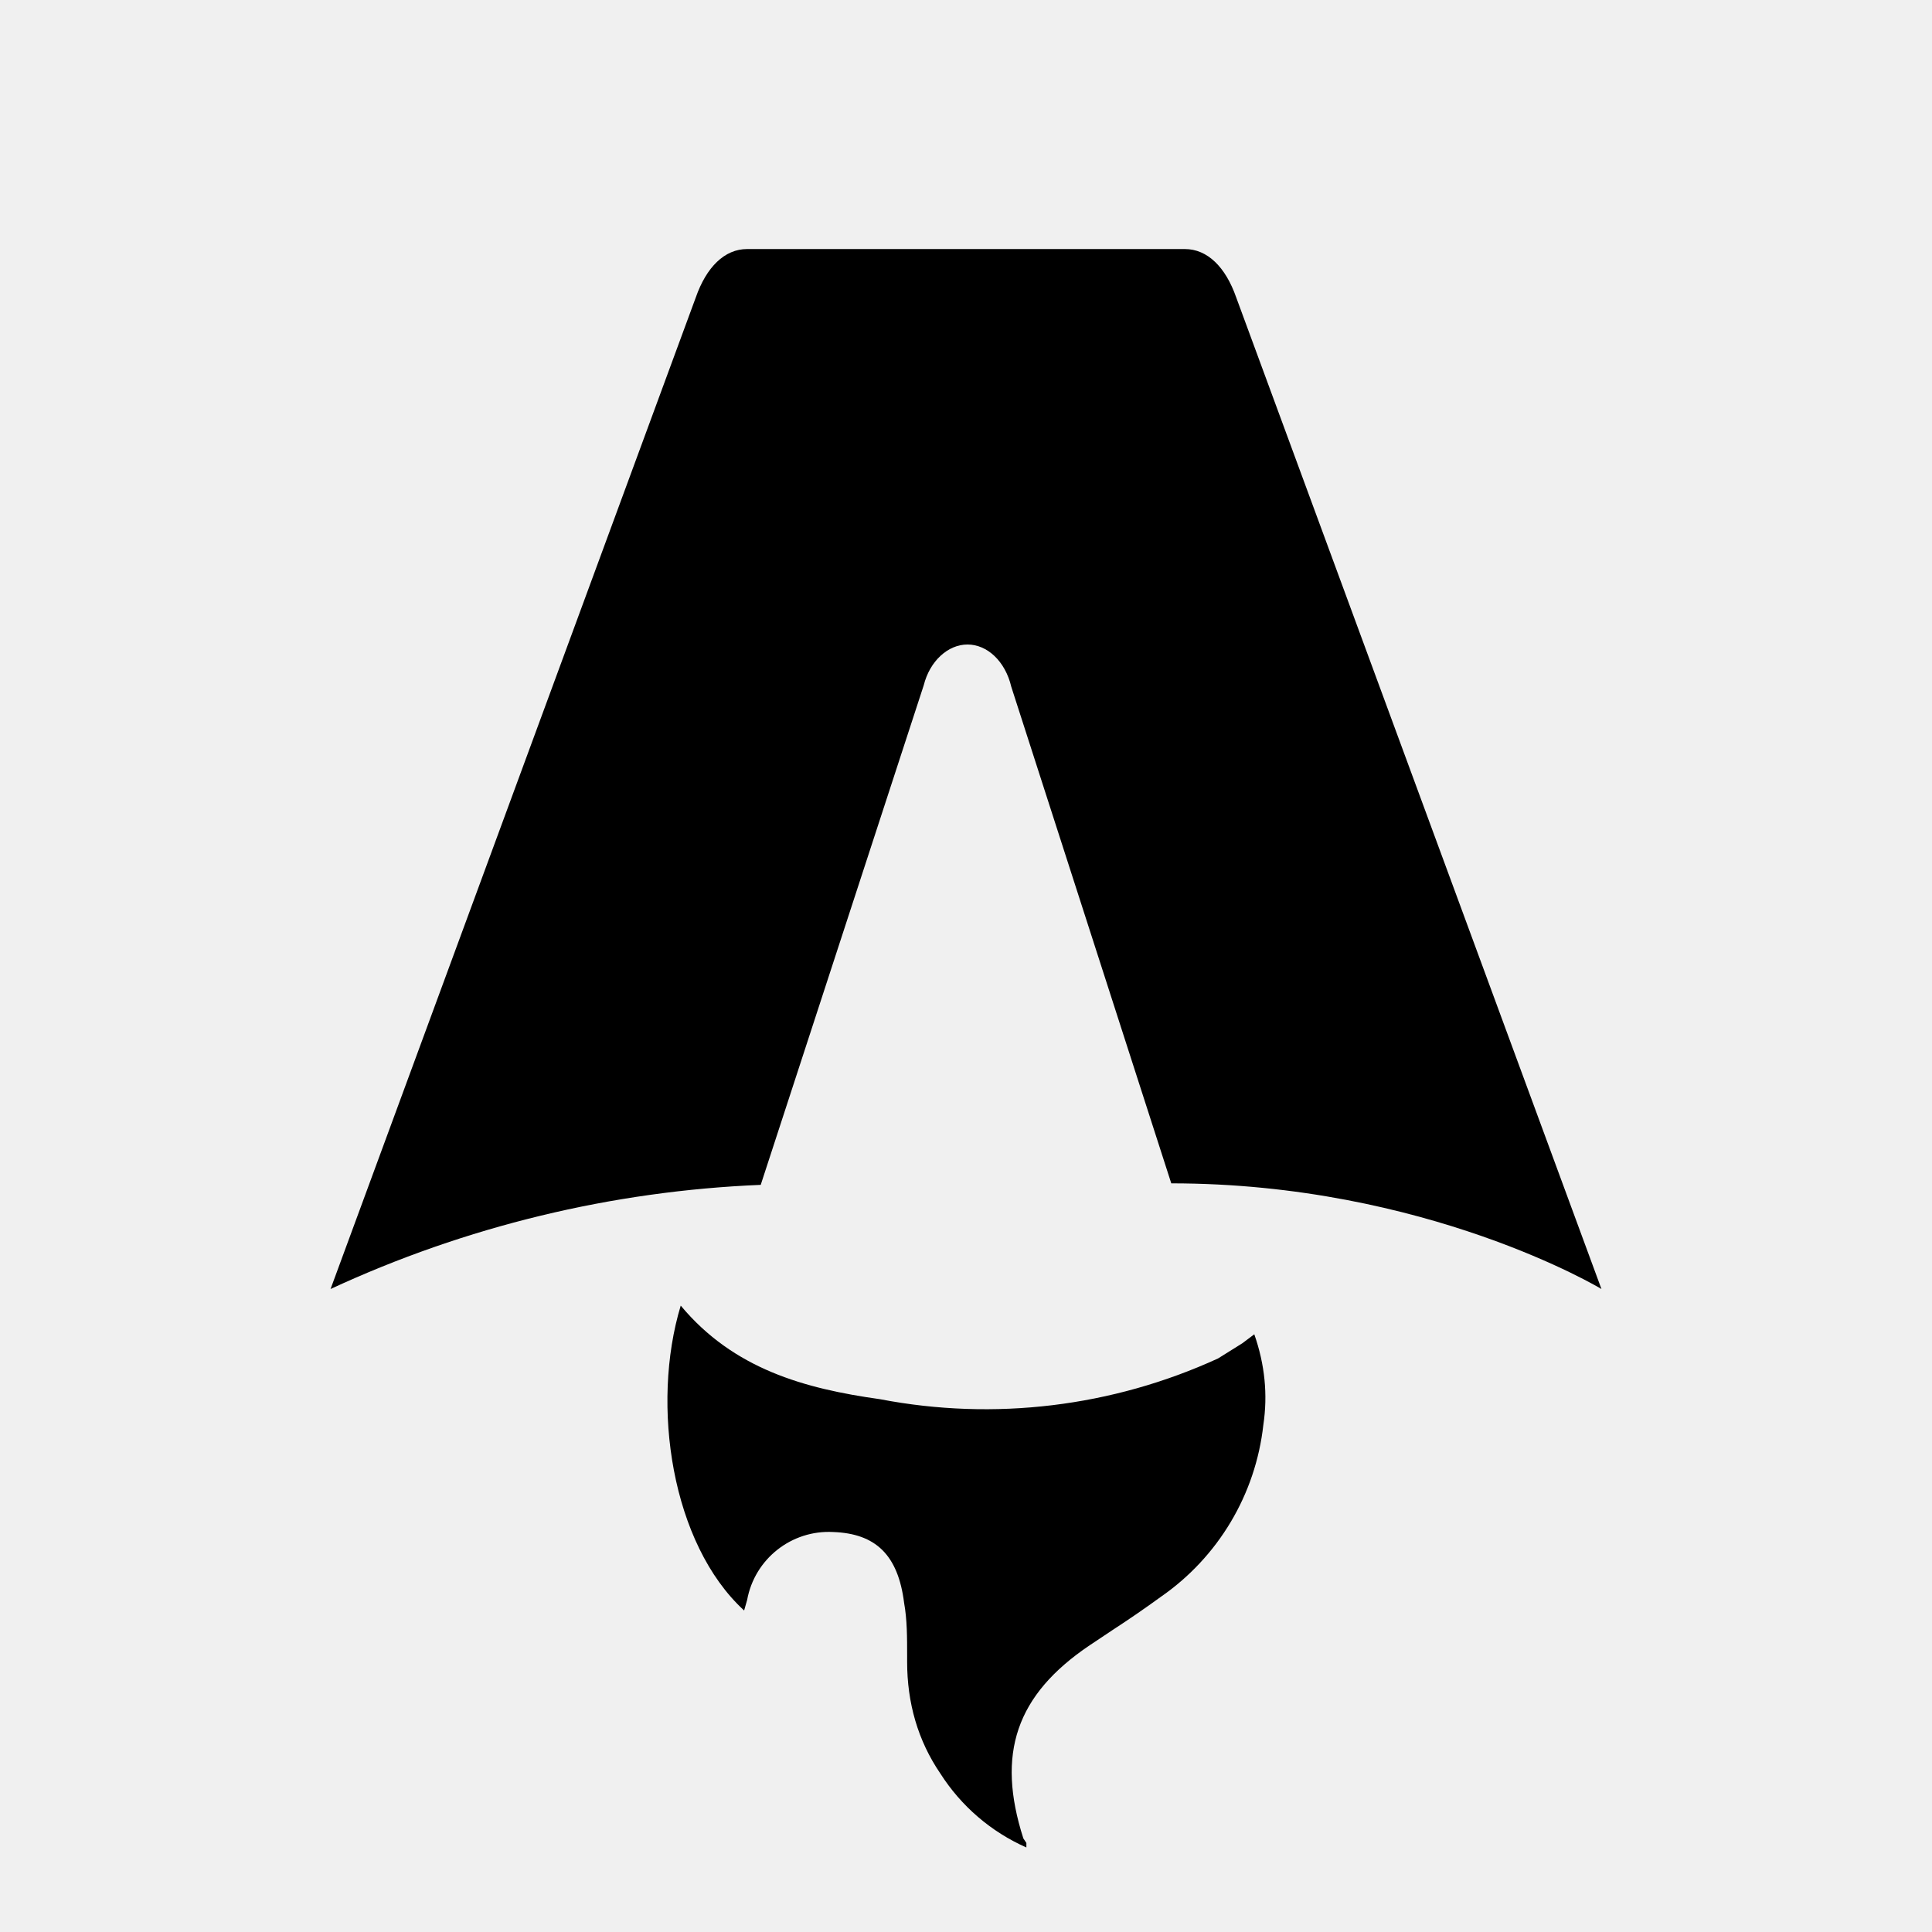
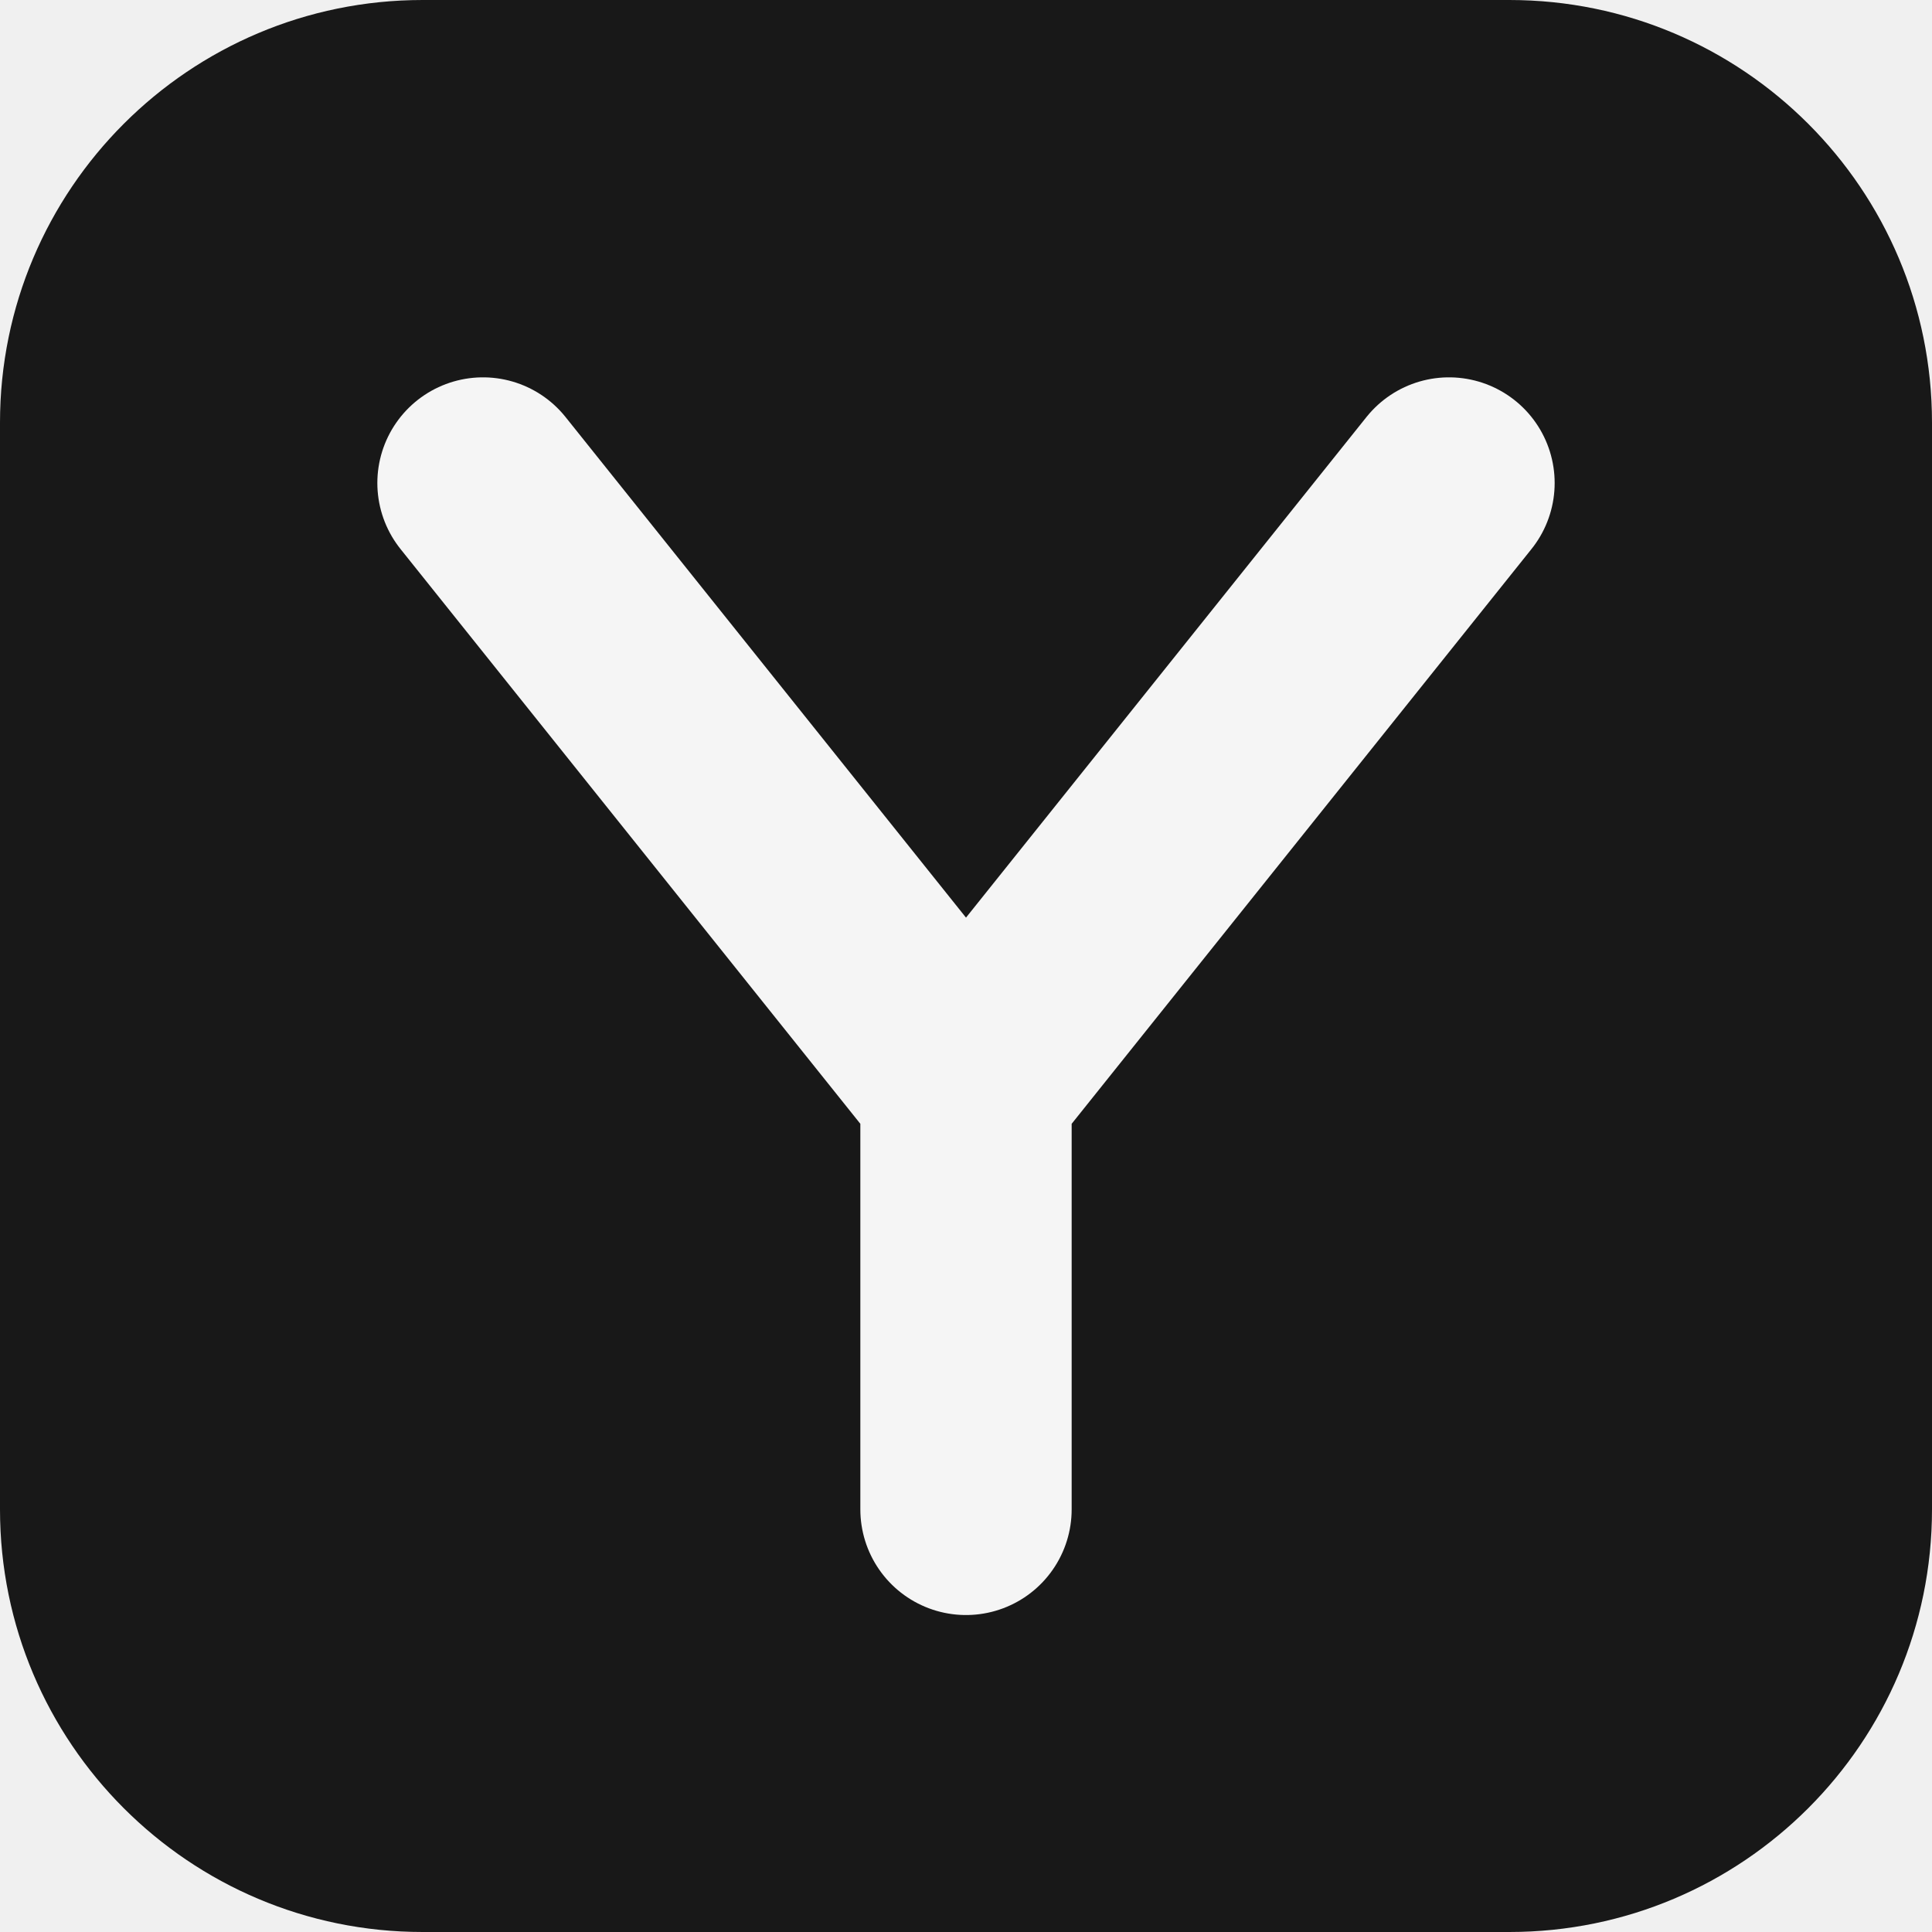
- <svg xmlns="http://www.w3.org/2000/svg" fill="none" viewBox="0 0 128 128">
-   <path d="M50.4 78.5a75.1 75.1 0 0 0-28.5 6.9l24.2-65.7c.7-2 1.9-3.2 3.4-3.2h29c1.5 0 2.7 1.2 3.4 3.2l24.2 65.7s-11.6-7-28.5-7L67 45.5c-.4-1.7-1.6-2.8-2.9-2.8-1.3 0-2.5 1.1-2.9 2.7L50.4 78.5Zm-1.1 28.2Zm-4.2-20.2c-2 6.6-.6 15.8 4.2 20.2a17.5 17.5 0 0 1 .2-.7 5.5 5.5 0 0 1 5.7-4.5c2.8.1 4.3 1.5 4.7 4.7.2 1.1.2 2.3.2 3.5v.4c0 2.7.7 5.2 2.2 7.4a13 13 0 0 0 5.7 4.9v-.3l-.2-.3c-1.8-5.6-.5-9.5 4.4-12.8l1.5-1a73 73 0 0 0 3.2-2.2 16 16 0 0 0 6.8-11.4c.3-2 .1-4-.6-6l-.8.6-1.6 1a37 37 0 0 1-22.4 2.7c-5-.7-9.7-2-13.2-6.2Z" />
-   <style>
-         path { fill: #000; }
-         @media (prefers-color-scheme: dark) {
-             path { fill: #FFF; }
-         }
-     </style>
+ <svg xmlns="http://www.w3.org/2000/svg" viewBox="0 0 64 64">
+   <rect width="64" height="64" rx="14" fill="#181818" />
+   <path d="m16 16 16 20 16-20M32 36v14" fill="none" stroke="#f5f5f5" stroke-width="7" stroke-linecap="round" stroke-linejoin="round" />
</svg>
